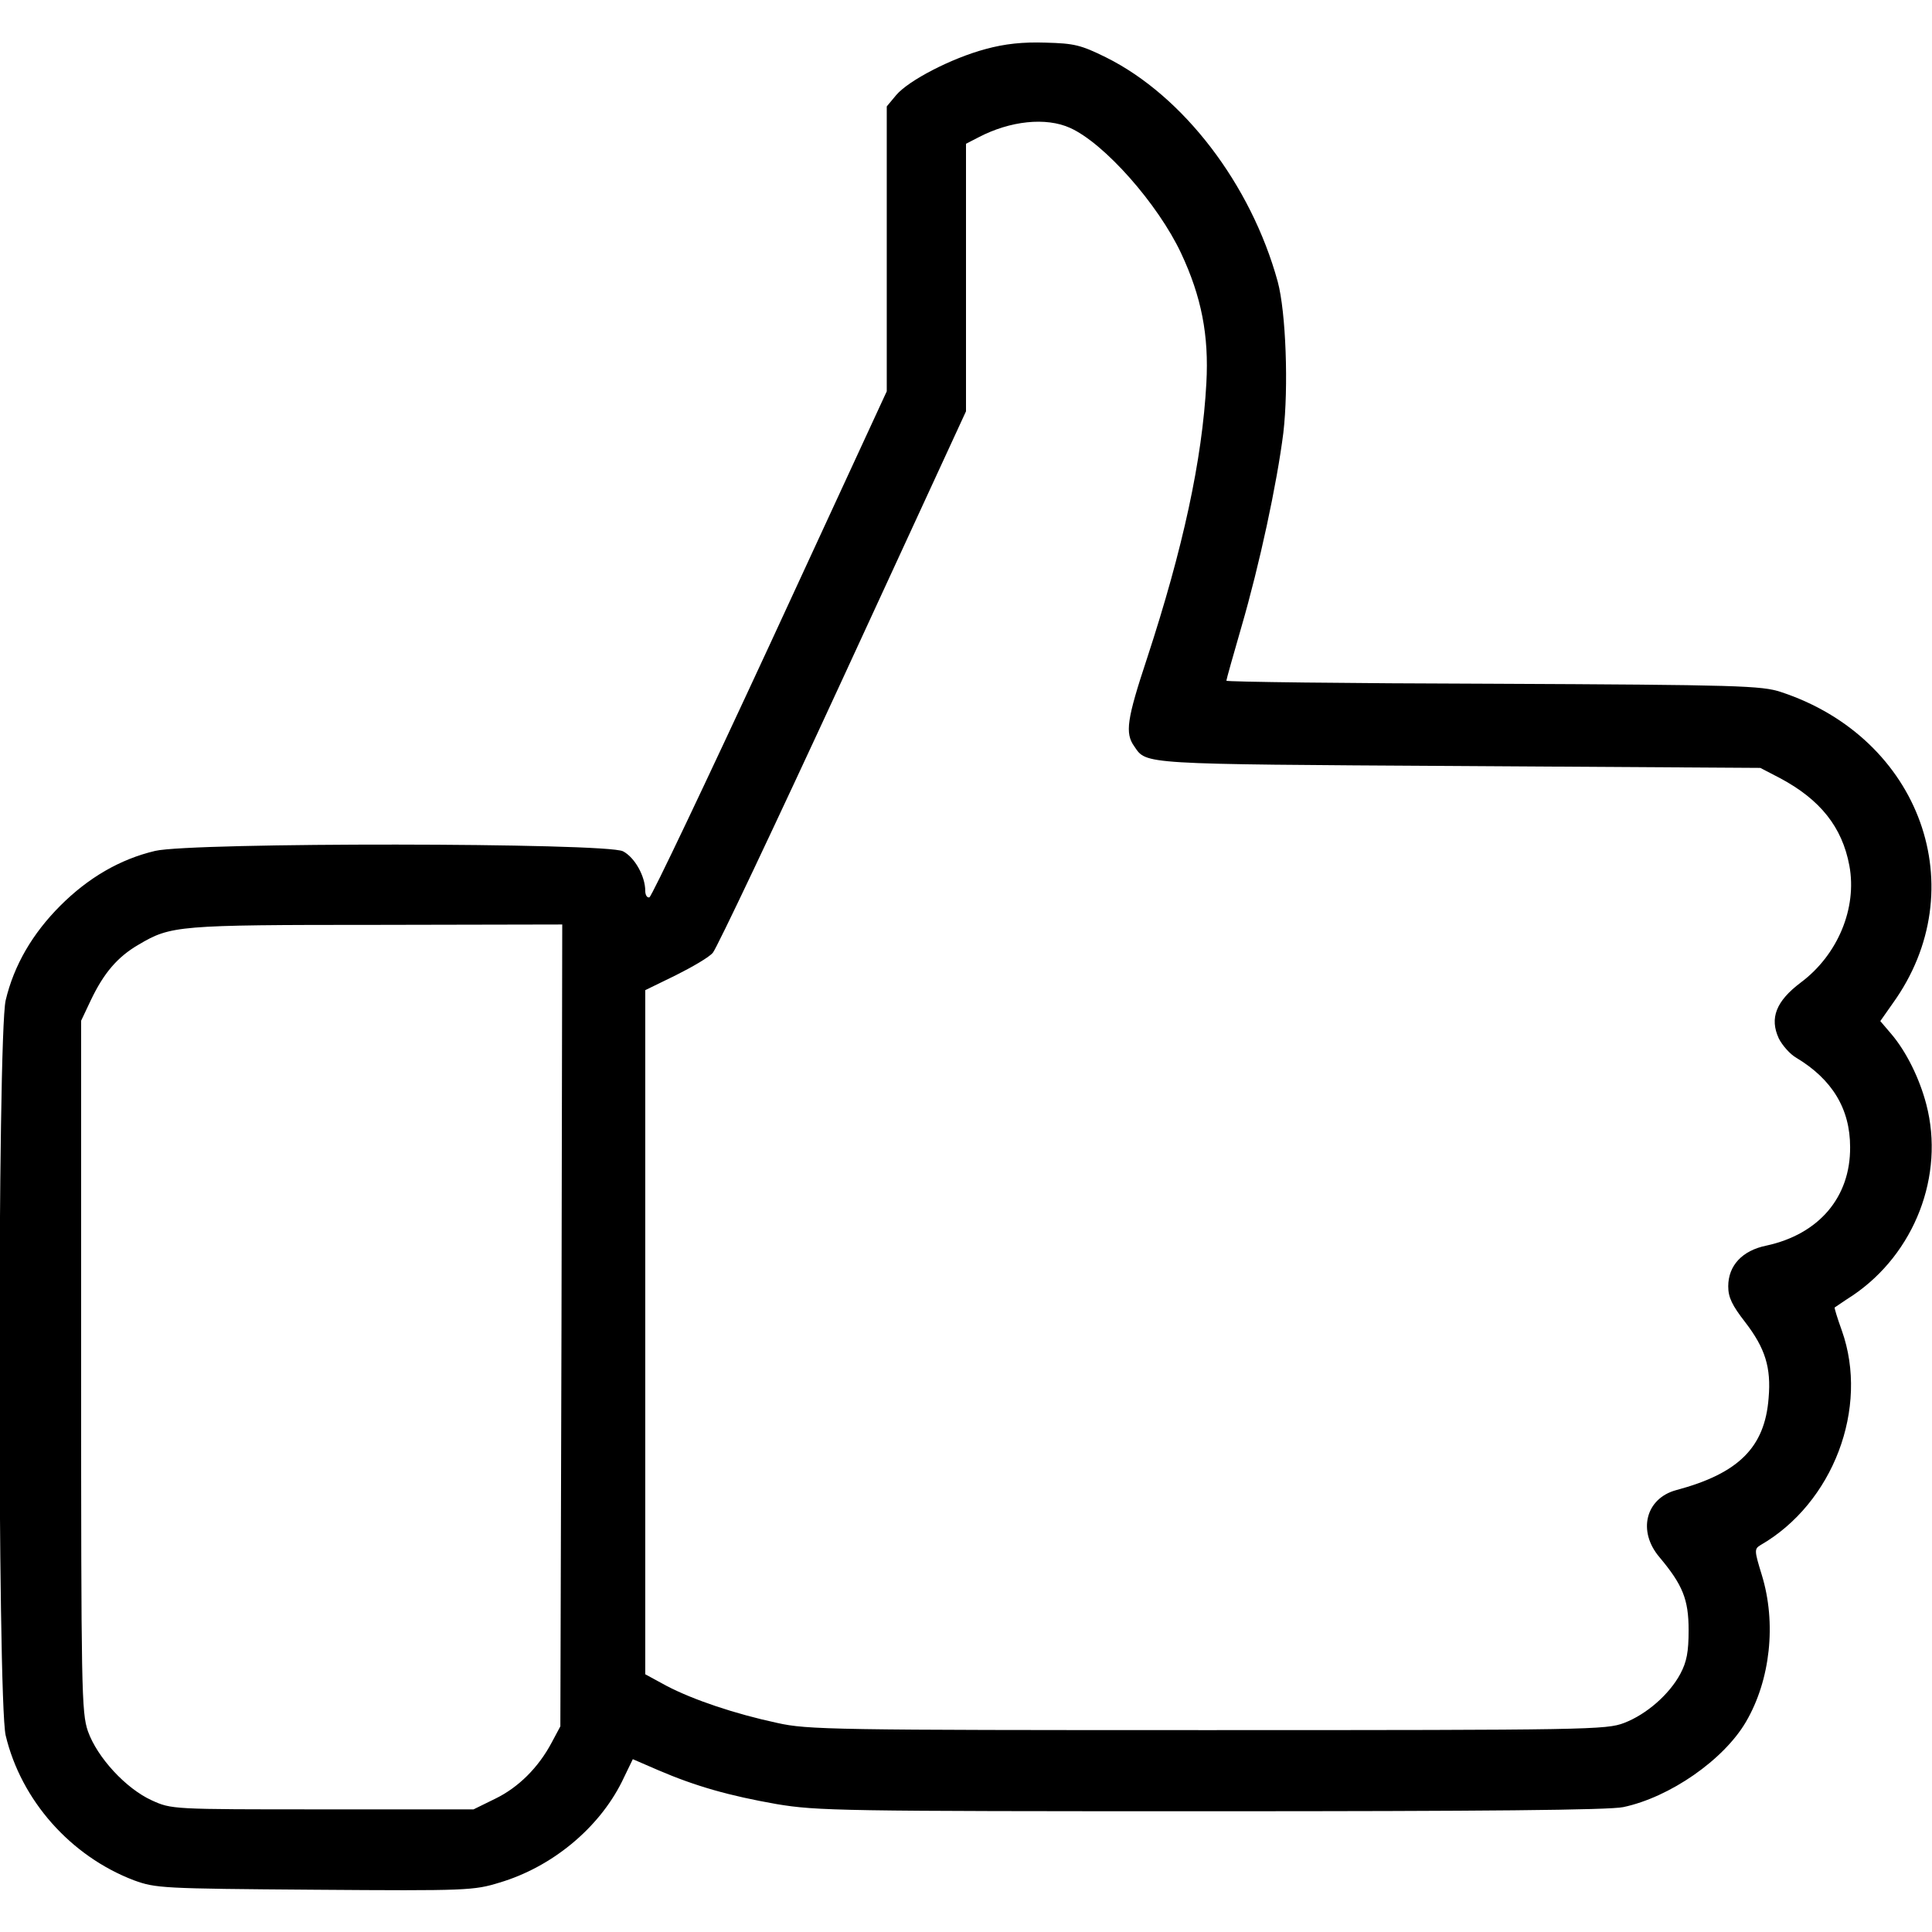
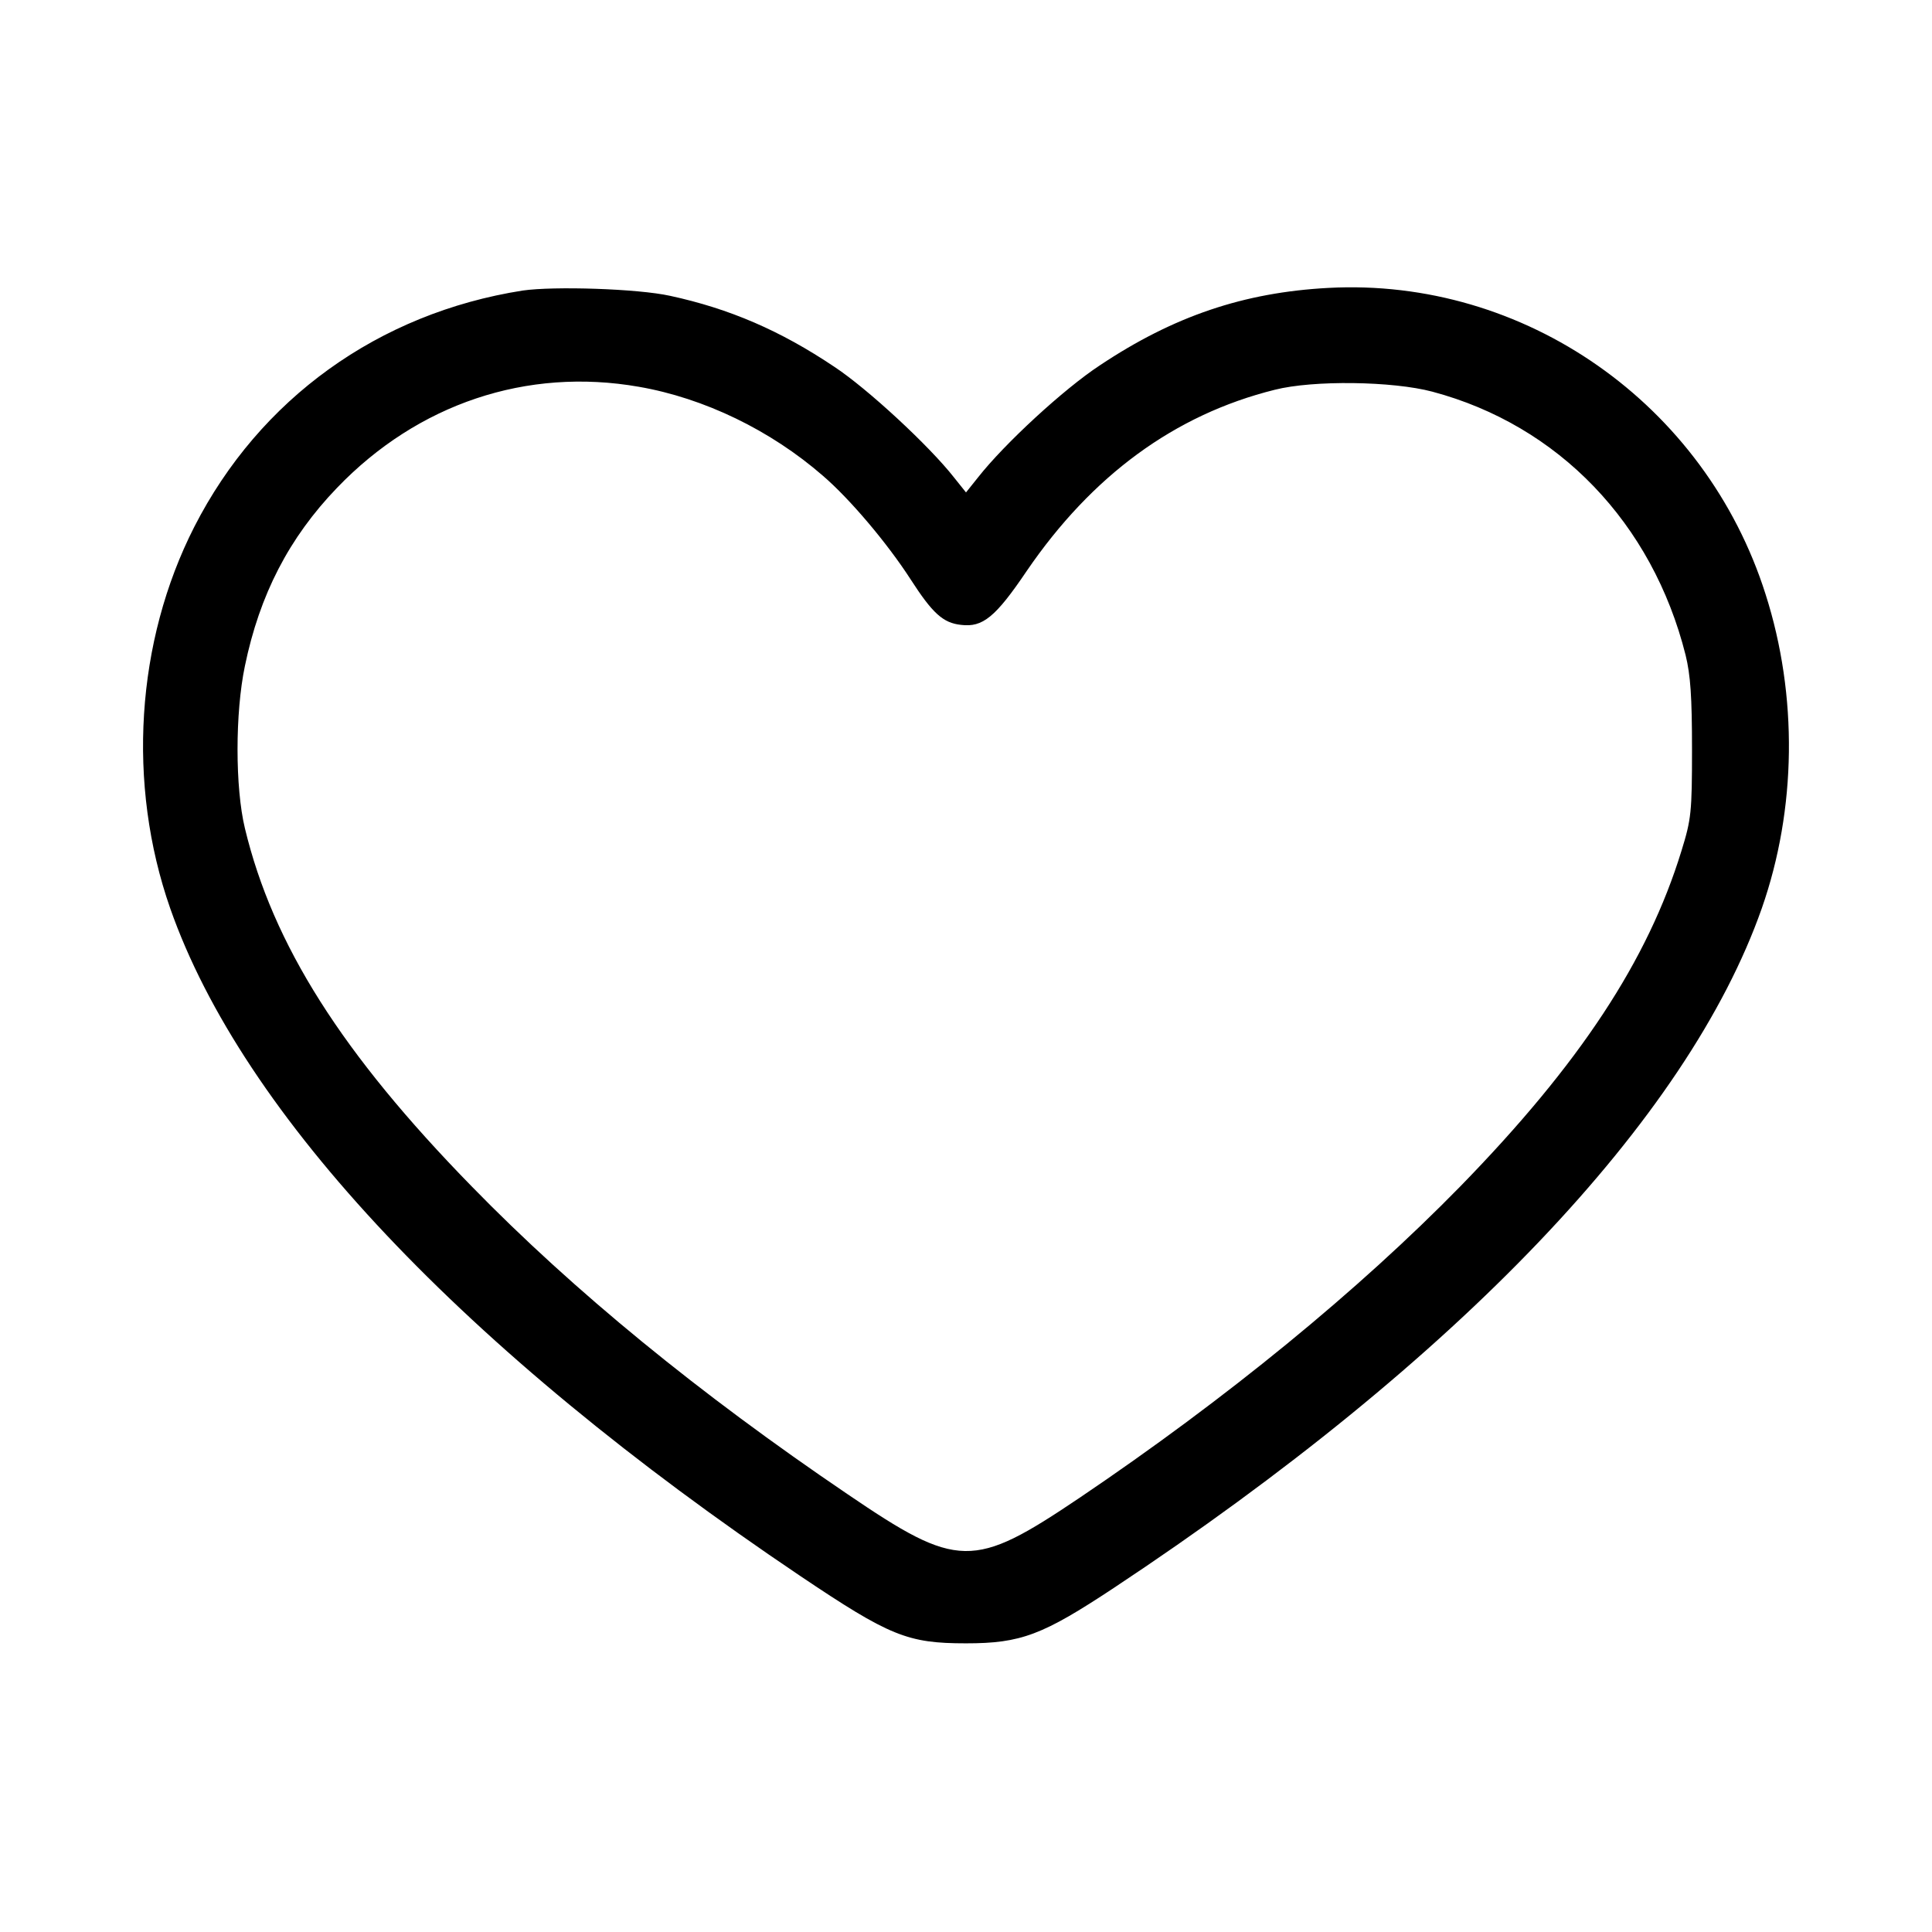
<svg xmlns="http://www.w3.org/2000/svg" version="1.0" width="512pt" height="512pt" viewBox="0 0 512 512" preserveAspectRatio="xMidYMid meet">
  <g transform="translate(0,512) scale(0.1,-0.1)" fill="#000000" stroke="none">
-     <path d="M2612 4990 c-90 -24 -204 -83 -237 -122 l-25 -30 0 -377 0 -378 -309 -669 c-170 -367 -314 -670 -320 -672 -6 -2 -11 6 -11 17 0 39 -28 89 -59 105 -44 23 -1143 24 -1240 1 -93 -22 -177 -71 -251 -145 -74 -74 -123 -158 -145 -251 -22 -96 -22 -1852 0 -1948 41 -172 172 -320 340 -384 58 -21 73 -22 479 -25 404 -3 422 -2 490 19 138 41 262 143 324 267 l29 60 67 -29 c100 -43 189 -68 314 -90 108 -18 169 -19 1153 -19 719 0 1054 3 1091 11 123 26 266 125 325 226 65 111 81 262 42 389 -20 65 -20 69 -4 79 193 111 289 364 216 569 -12 33 -20 60 -19 61 2 1 23 16 48 32 164 111 244 318 195 506 -18 69 -53 140 -93 187 l-29 34 33 47 c218 303 74 703 -296 825 -51 17 -112 19 -762 22 -390 1 -708 5 -708 8 0 3 18 67 40 143 48 165 94 379 111 514 14 120 7 320 -15 401 -71 258 -250 492 -455 594 -67 33 -84 37 -160 39 -60 2 -108 -3 -159 -17z m224 -209 c91 -41 233 -202 294 -332 54 -115 74 -218 67 -344 -11 -204 -62 -439 -157 -729 -54 -163 -59 -199 -34 -234 33 -48 12 -47 859 -52 l800 -5 52 -27 c107 -57 165 -130 184 -232 21 -113 -31 -237 -129 -310 -65 -49 -83 -94 -58 -148 9 -18 30 -42 46 -51 95 -57 143 -135 143 -237 1 -133 -83 -231 -222 -261 -64 -13 -101 -53 -101 -108 0 -29 10 -50 45 -95 53 -69 69 -120 62 -201 -10 -131 -80 -200 -245 -244 -81 -22 -103 -109 -44 -178 61 -73 77 -111 77 -193 0 -58 -5 -84 -22 -116 -29 -54 -89 -107 -149 -130 -47 -18 -93 -19 -1104 -19 -991 0 -1060 1 -1140 19 -112 24 -222 61 -293 98 l-57 31 0 906 0 907 80 39 c44 22 89 48 99 60 10 11 165 338 345 728 l326 707 0 355 0 354 33 17 c84 44 179 54 243 25z m-1348 -3173 l-3 -1063 -23 -43 c-35 -66 -88 -119 -150 -149 l-57 -28 -400 0 c-400 0 -400 0 -453 24 -68 31 -144 113 -169 183 -17 50 -18 106 -18 968 l0 915 26 55 c34 71 70 114 127 147 85 50 102 52 630 52 l492 1 -2 -1062z" />
+     <path d="M1385 4350 c-382 -60 -697 -287 -870 -626 -155 -304 -179 -682 -64 -1011 192 -548 779 -1170 1669 -1769 238 -160 285 -179 440 -179 146 0 203 22 392 147 912 604 1521 1243 1717 1801 92 263 96 563 10 832 -160 505 -639 840 -1159 812 -224 -12 -410 -75 -605 -205 -96 -63 -253 -208 -323 -297 l-32 -40 -32 40 c-65 83 -229 235 -317 293 -143 96 -278 154 -435 188 -86 19 -308 26 -391 14z m308 -255 c173 -30 349 -115 488 -236 71 -61 170 -178 232 -274 58 -90 86 -116 134 -121 57 -7 91 20 174 143 173 253 392 414 657 480 102 26 313 23 418 -5 334 -89 583 -348 671 -698 13 -53 17 -111 17 -249 0 -168 -2 -186 -28 -270 -89 -290 -269 -564 -586 -889 -270 -276 -619 -562 -1010 -826 -281 -189 -321 -189 -615 11 -391 265 -724 537 -995 815 -344 352 -527 641 -601 949 -26 108 -26 306 0 430 39 189 117 340 244 472 214 223 503 320 800 268z" />
  </g>
</svg>
